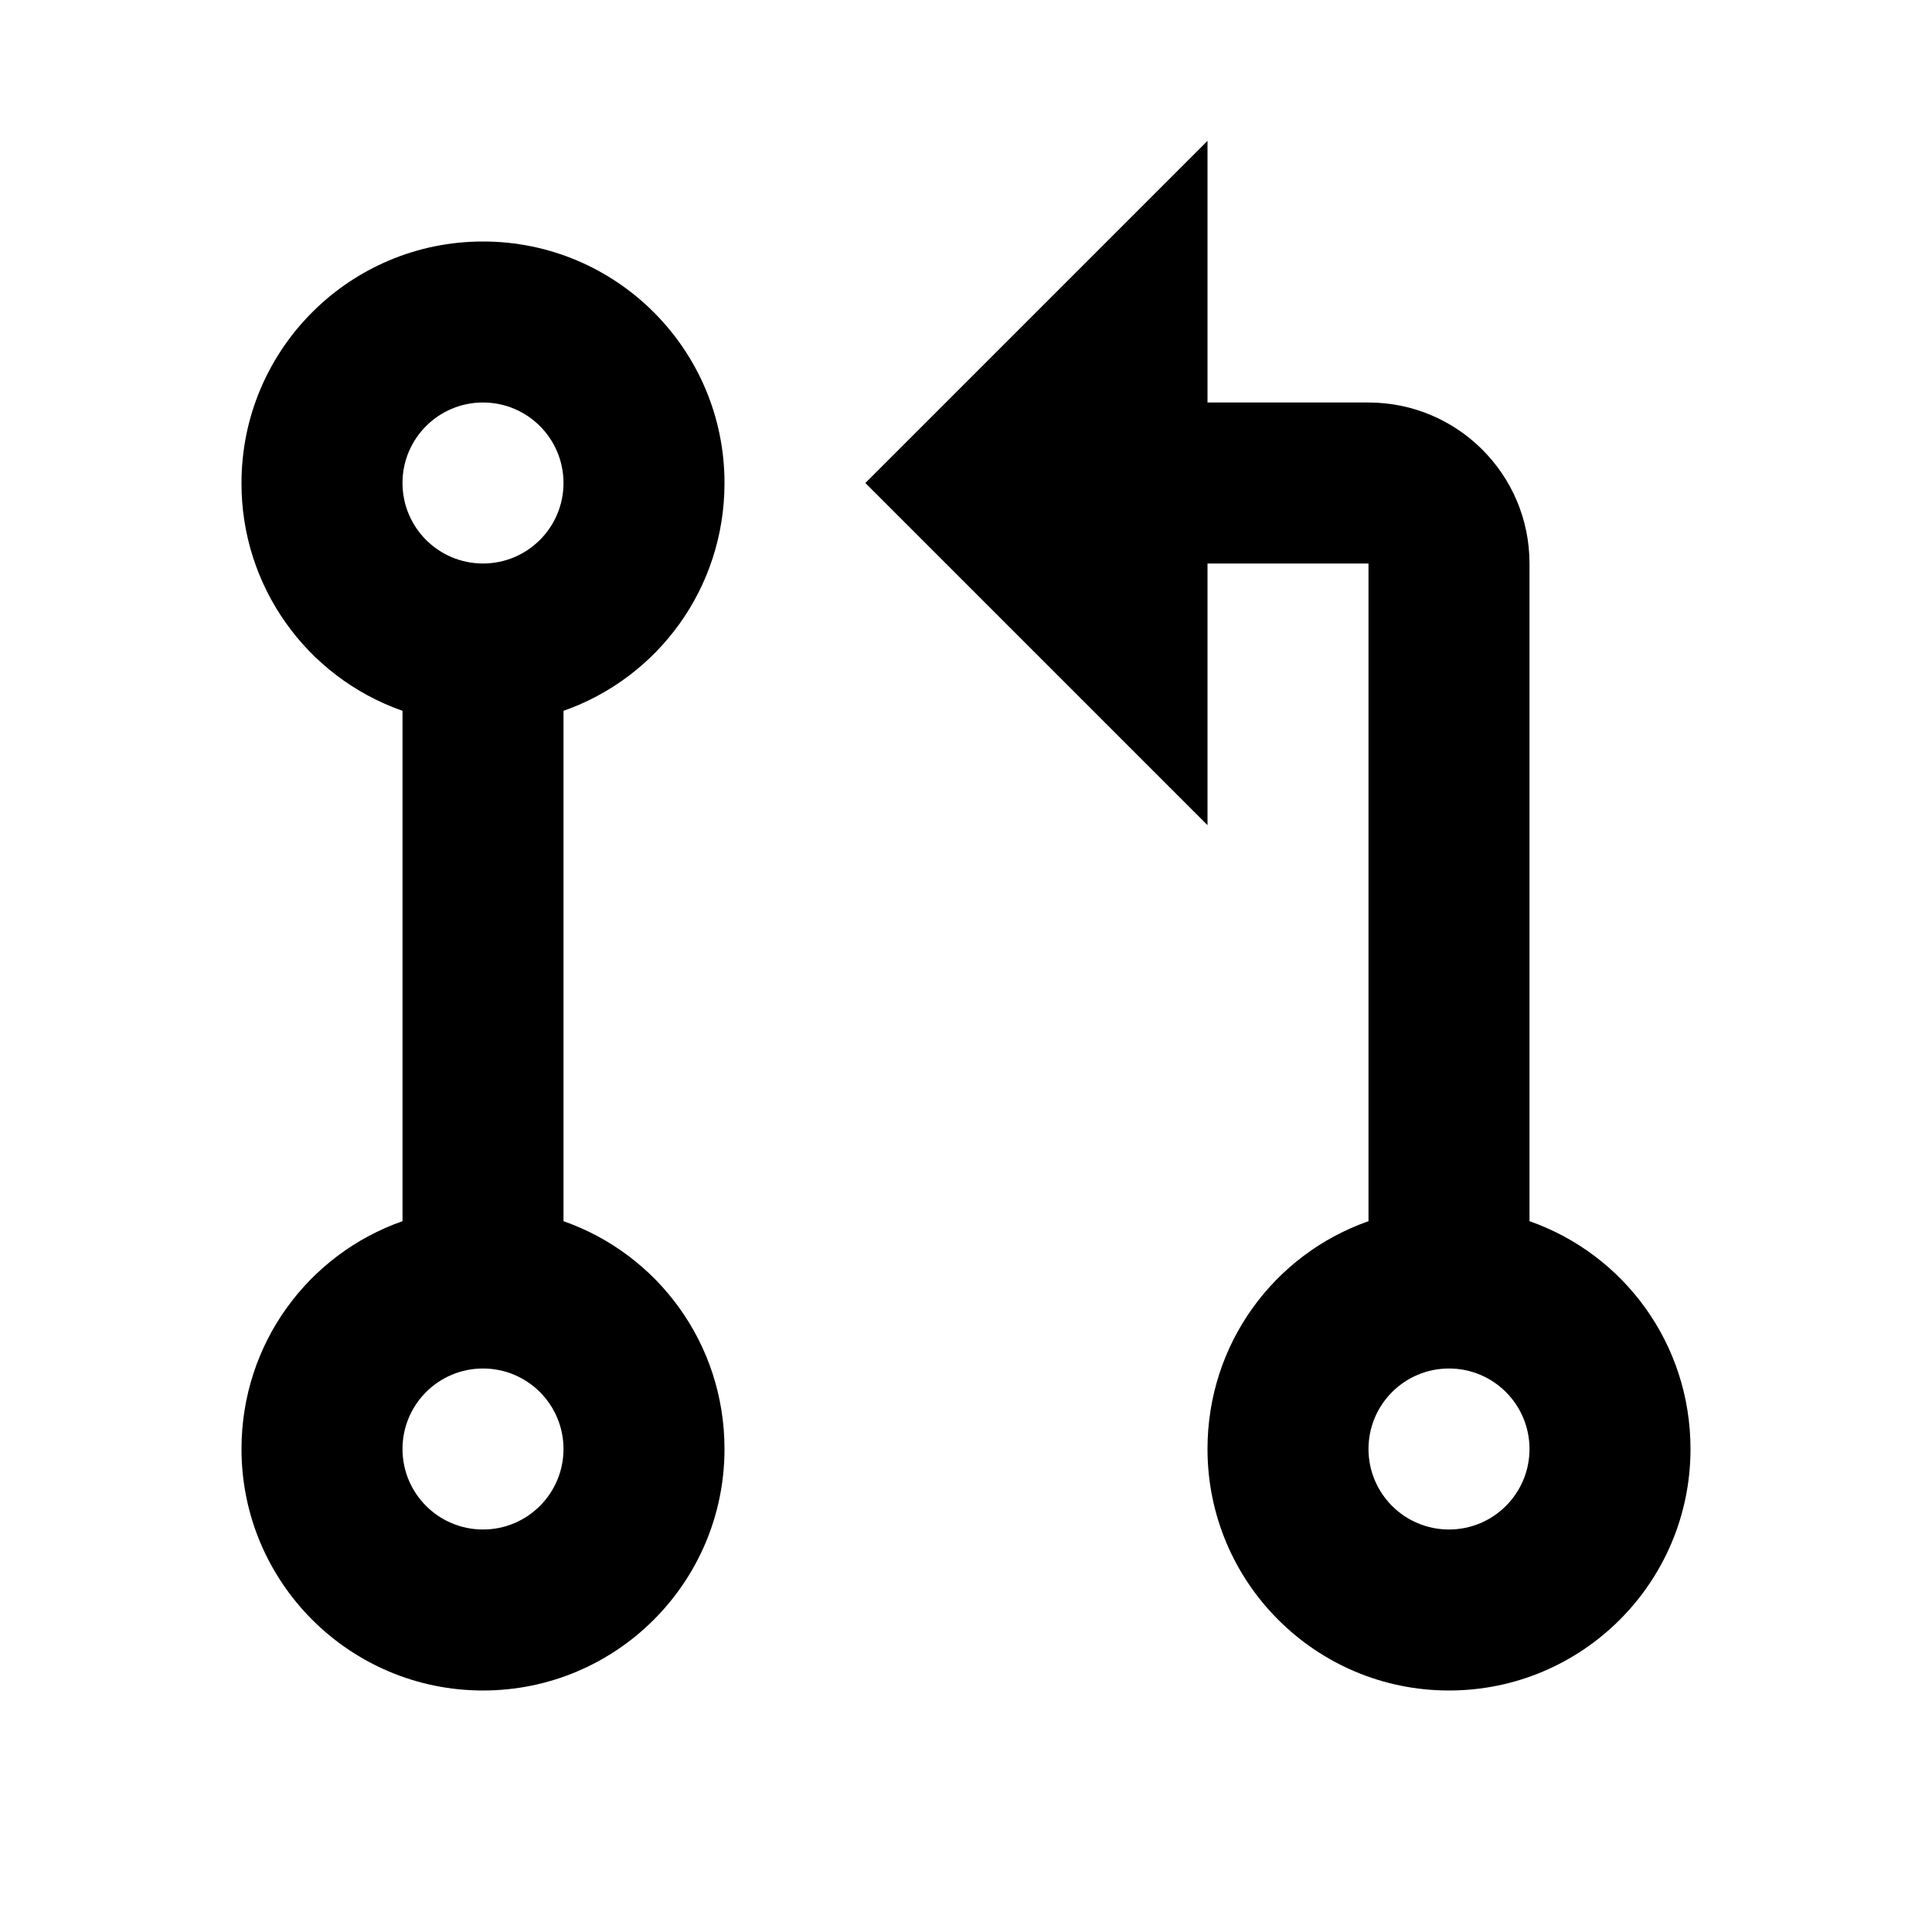
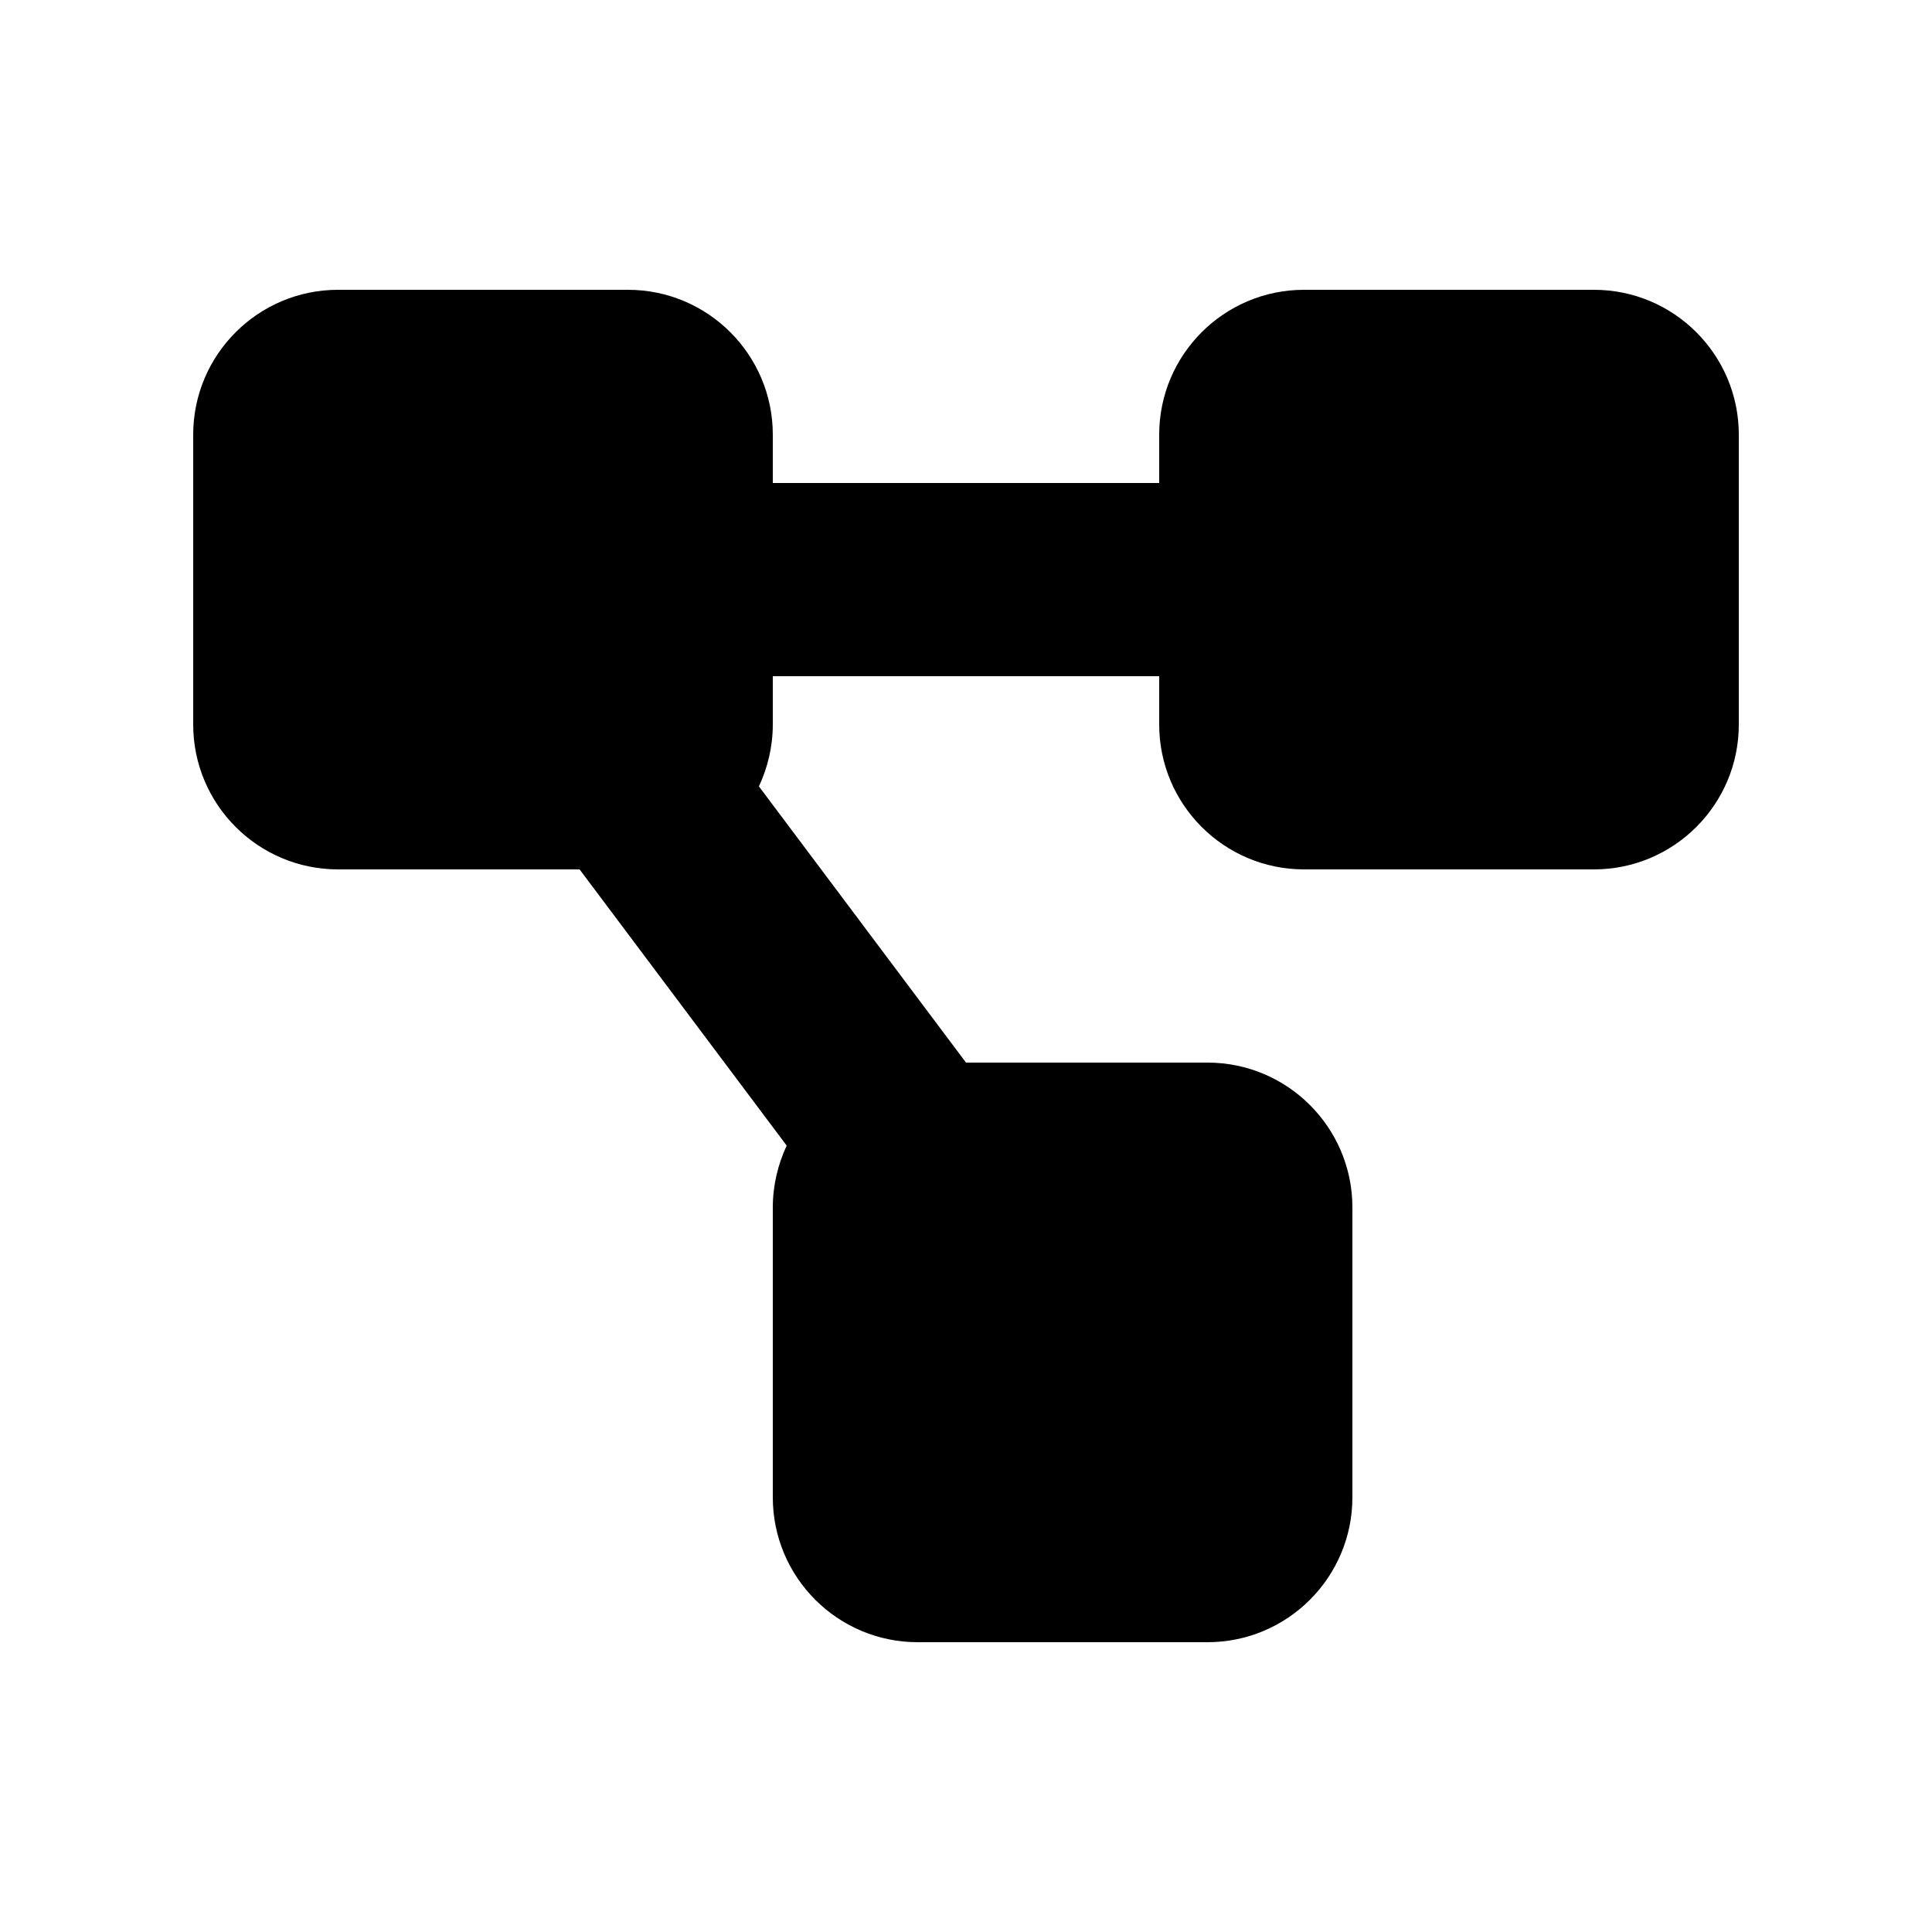
- <svg xmlns="http://www.w3.org/2000/svg" width="24" height="24" viewBox="0 0 24 24">
-   <rect width="24" height="24" fill="none" />
-   <path fill="currentColor" d="M6 3a3 3 0 0 1 3 3c0 1.31-.83 2.42-2 2.83v6.34c1.17.41 2 1.52 2 2.83a3 3 0 0 1-3 3a3 3 0 0 1-3-3c0-1.31.83-2.42 2-2.83V8.83A2.99 2.99 0 0 1 3 6a3 3 0 0 1 3-3m0 2a1 1 0 0 0-1 1a1 1 0 0 0 1 1a1 1 0 0 0 1-1a1 1 0 0 0-1-1m0 12a1 1 0 0 0-1 1a1 1 0 0 0 1 1a1 1 0 0 0 1-1a1 1 0 0 0-1-1m15 1a3 3 0 0 1-3 3a3 3 0 0 1-3-3c0-1.31.83-2.42 2-2.83V7h-2v3.25L10.75 6L15 1.75V5h2a2 2 0 0 1 2 2v8.17c1.17.41 2 1.52 2 2.83m-3-1a1 1 0 0 0-1 1a1 1 0 0 0 1 1a1 1 0 0 0 1-1a1 1 0 0 0-1-1" />
+ <svg xmlns="http://www.w3.org/2000/svg" viewBox="0 0 640 640">
+   <path fill="currentColor" d="M64 144C64 117.5 85.5 96 112 96L208 96C234.5 96 256 117.5 256 144L256 160L384 160L384 144C384 117.5 405.5 96 432 96L528 96C554.5 96 576 117.5 576 144L576 240C576 266.5 554.5 288 528 288L432 288C405.5 288 384 266.5 384 240L384 224L256 224L256 240C256 247.3 254.3 254.3 251.4 260.5L320 352L400 352C426.5 352 448 373.5 448 400L448 496C448 522.5 426.5 544 400 544L304 544C277.5 544 256 522.5 256 496L256 400C256 392.7 257.7 385.7 260.6 379.5L192 288L112 288C85.5 288 64 266.5 64 240L64 144z" />
</svg>
